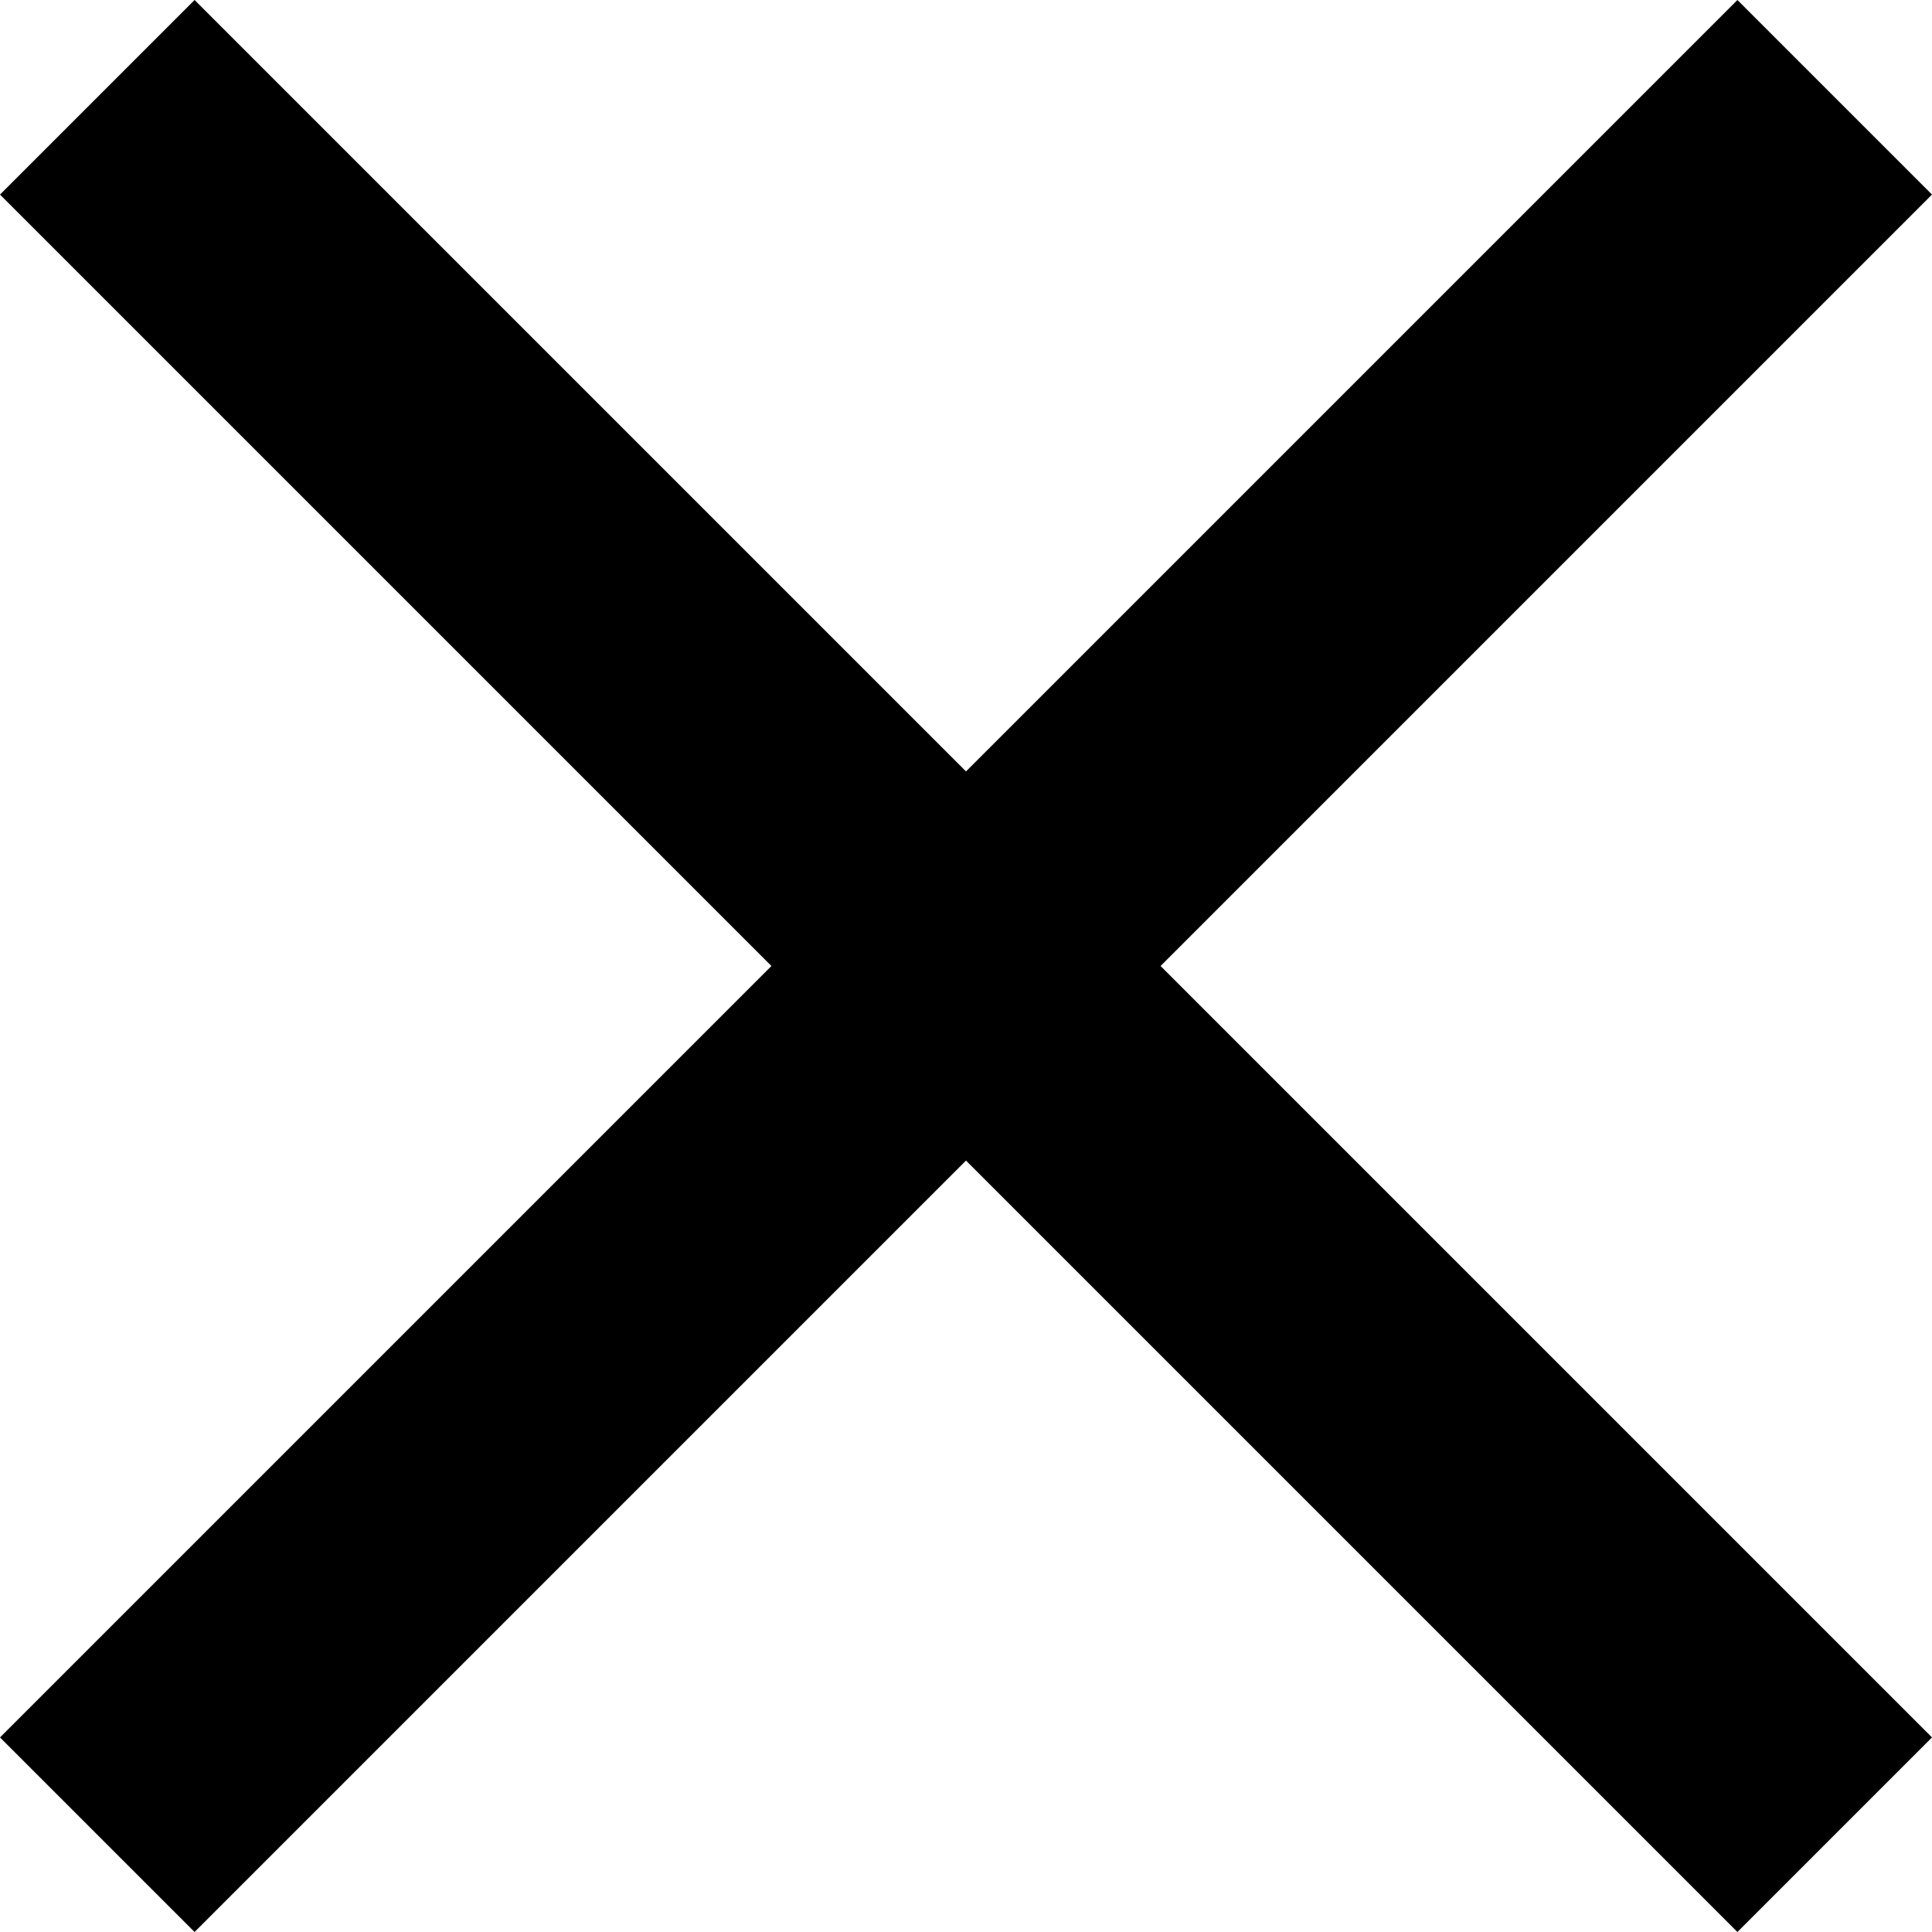
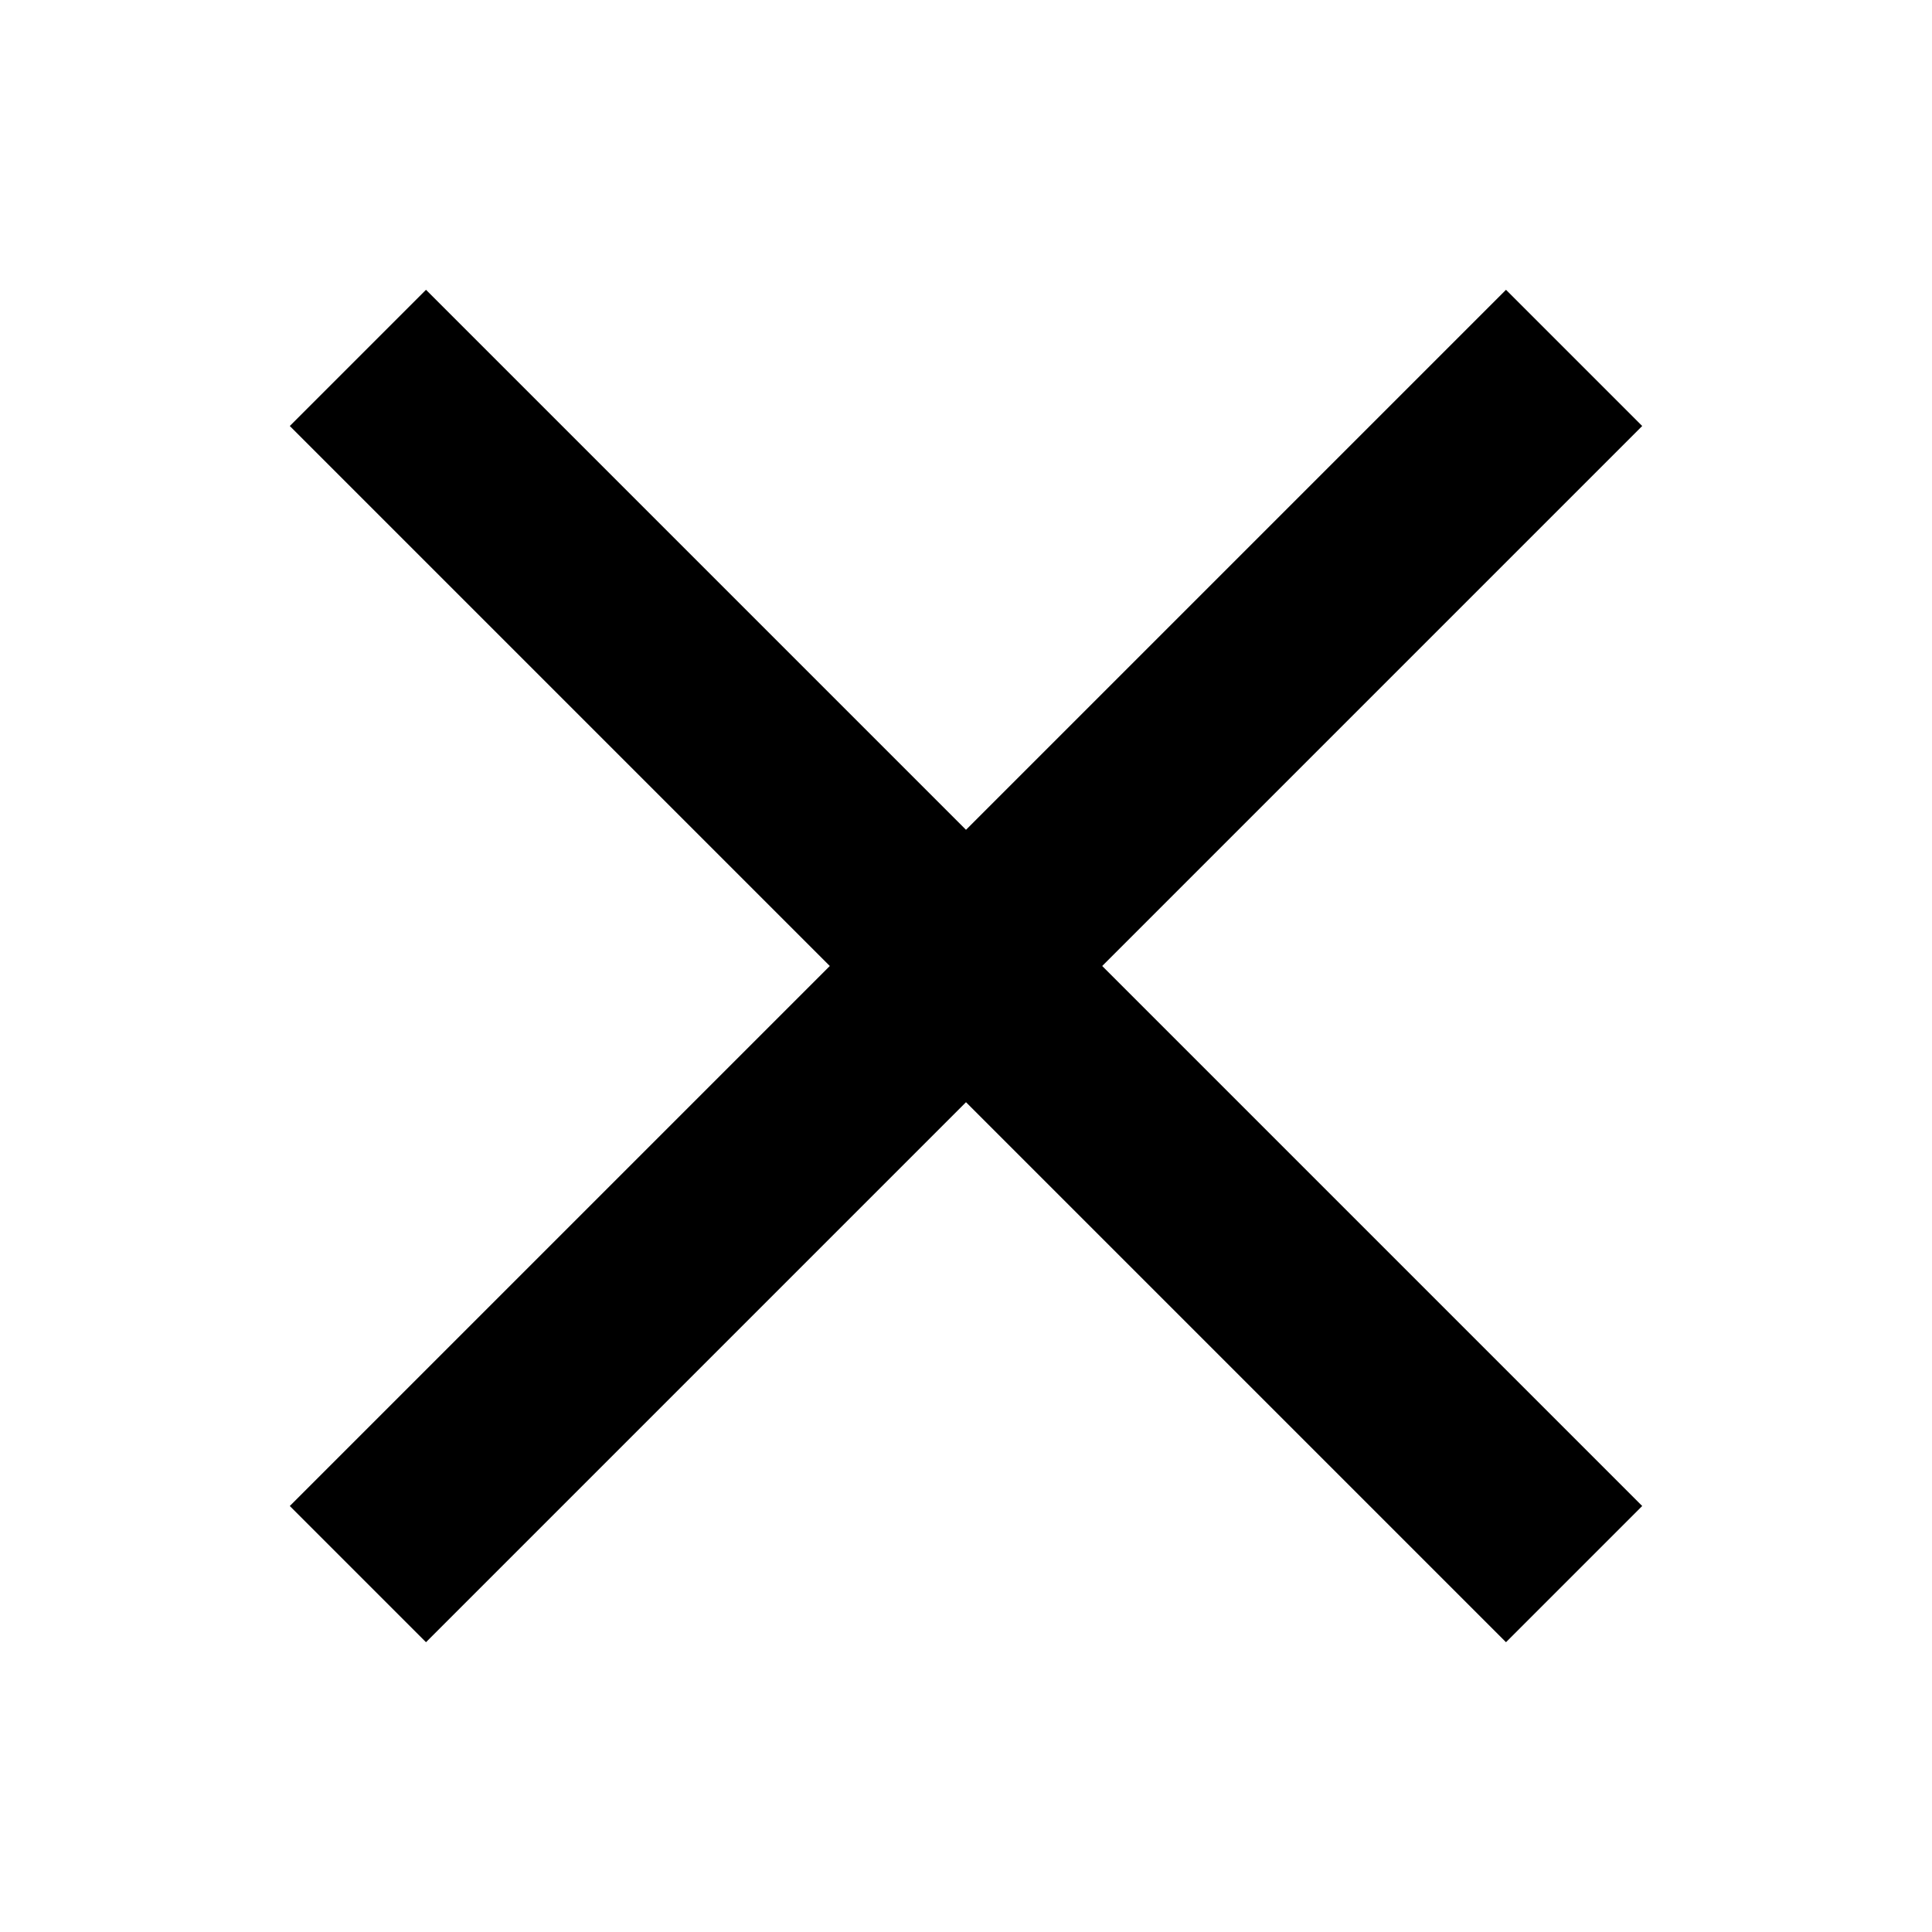
- <svg xmlns="http://www.w3.org/2000/svg" viewBox="0 0 14 14" fill="none">
-   <path d="M14 1.41 12.59 0 7 5.59 1.41 0 0 1.41 5.59 7 0 12.59 1.41 14 7 8.41 12.59 14 14 12.59 8.41 7z" fill="currentColor" />
+ <svg xmlns="http://www.w3.org/2000/svg" width="20" height="20" viewBox="0 0 20 20" fill="none">
+   <path d="M17 4.41L15.59 3L10 8.59L4.41 3L3 4.41L8.59 10L3 15.59L4.41 17L10 11.41L15.59 17L17 15.59L11.41 10L17 4.41Z" fill="currentColor" />
</svg>
